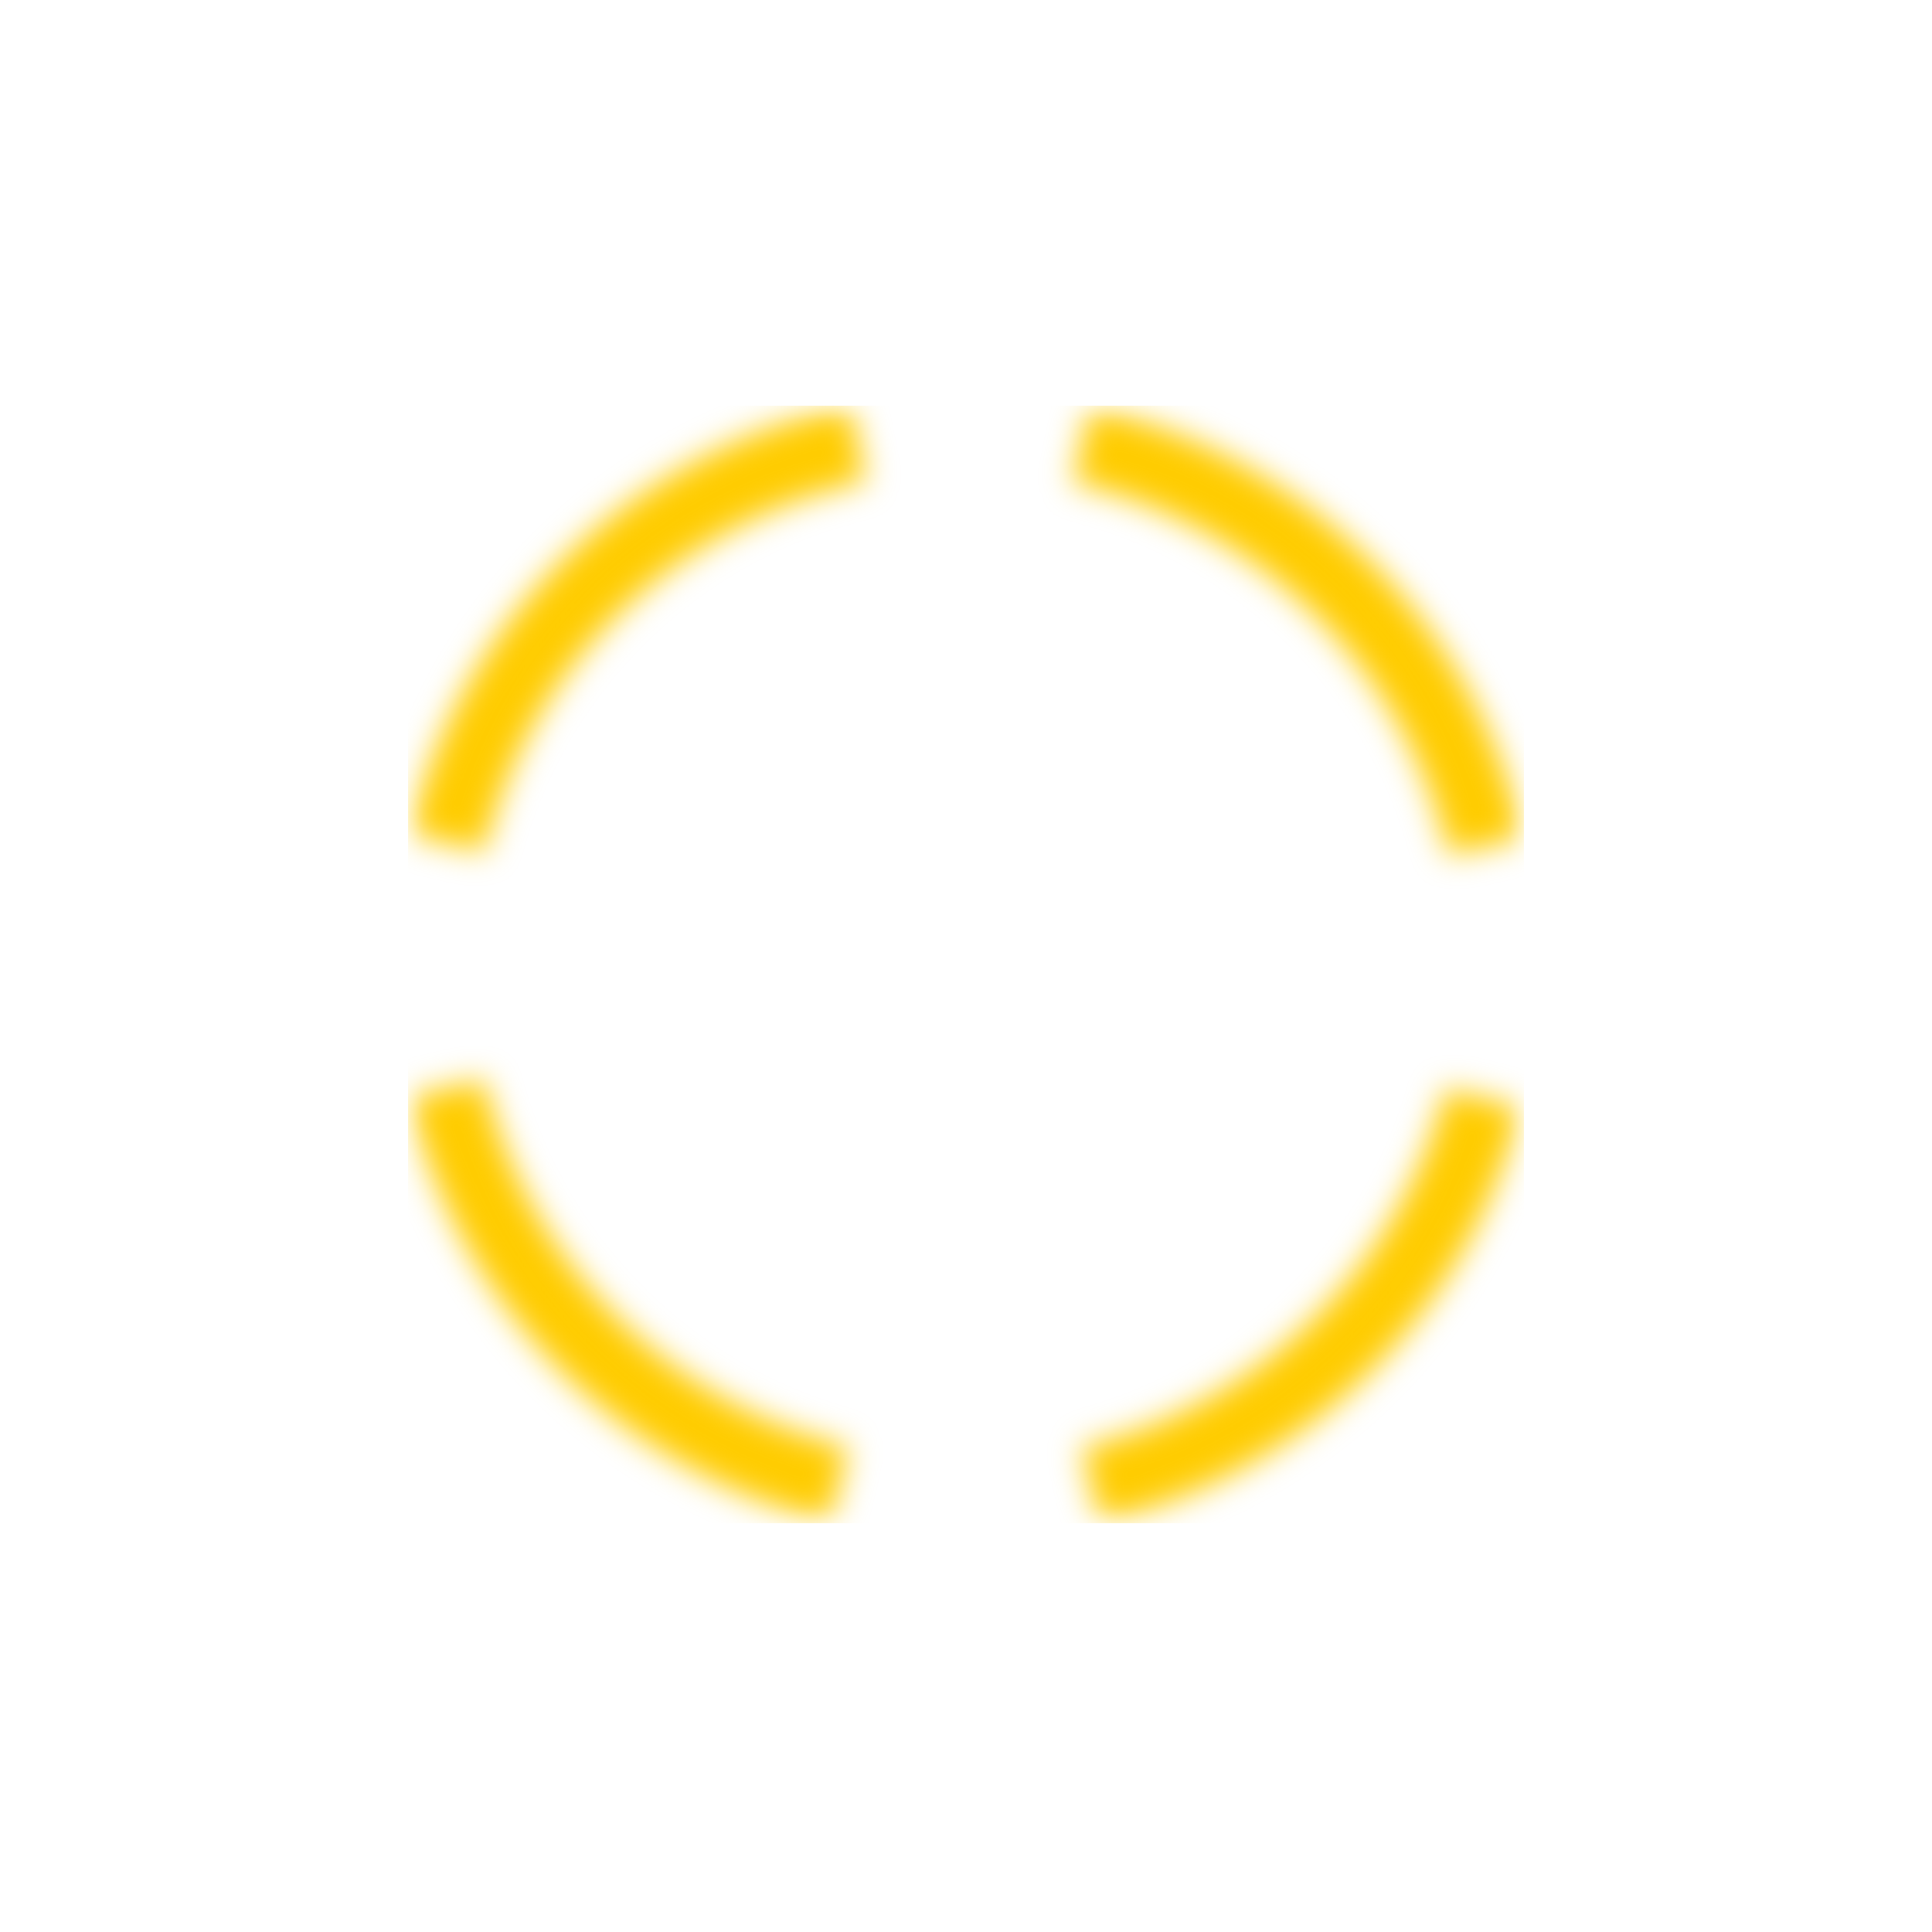
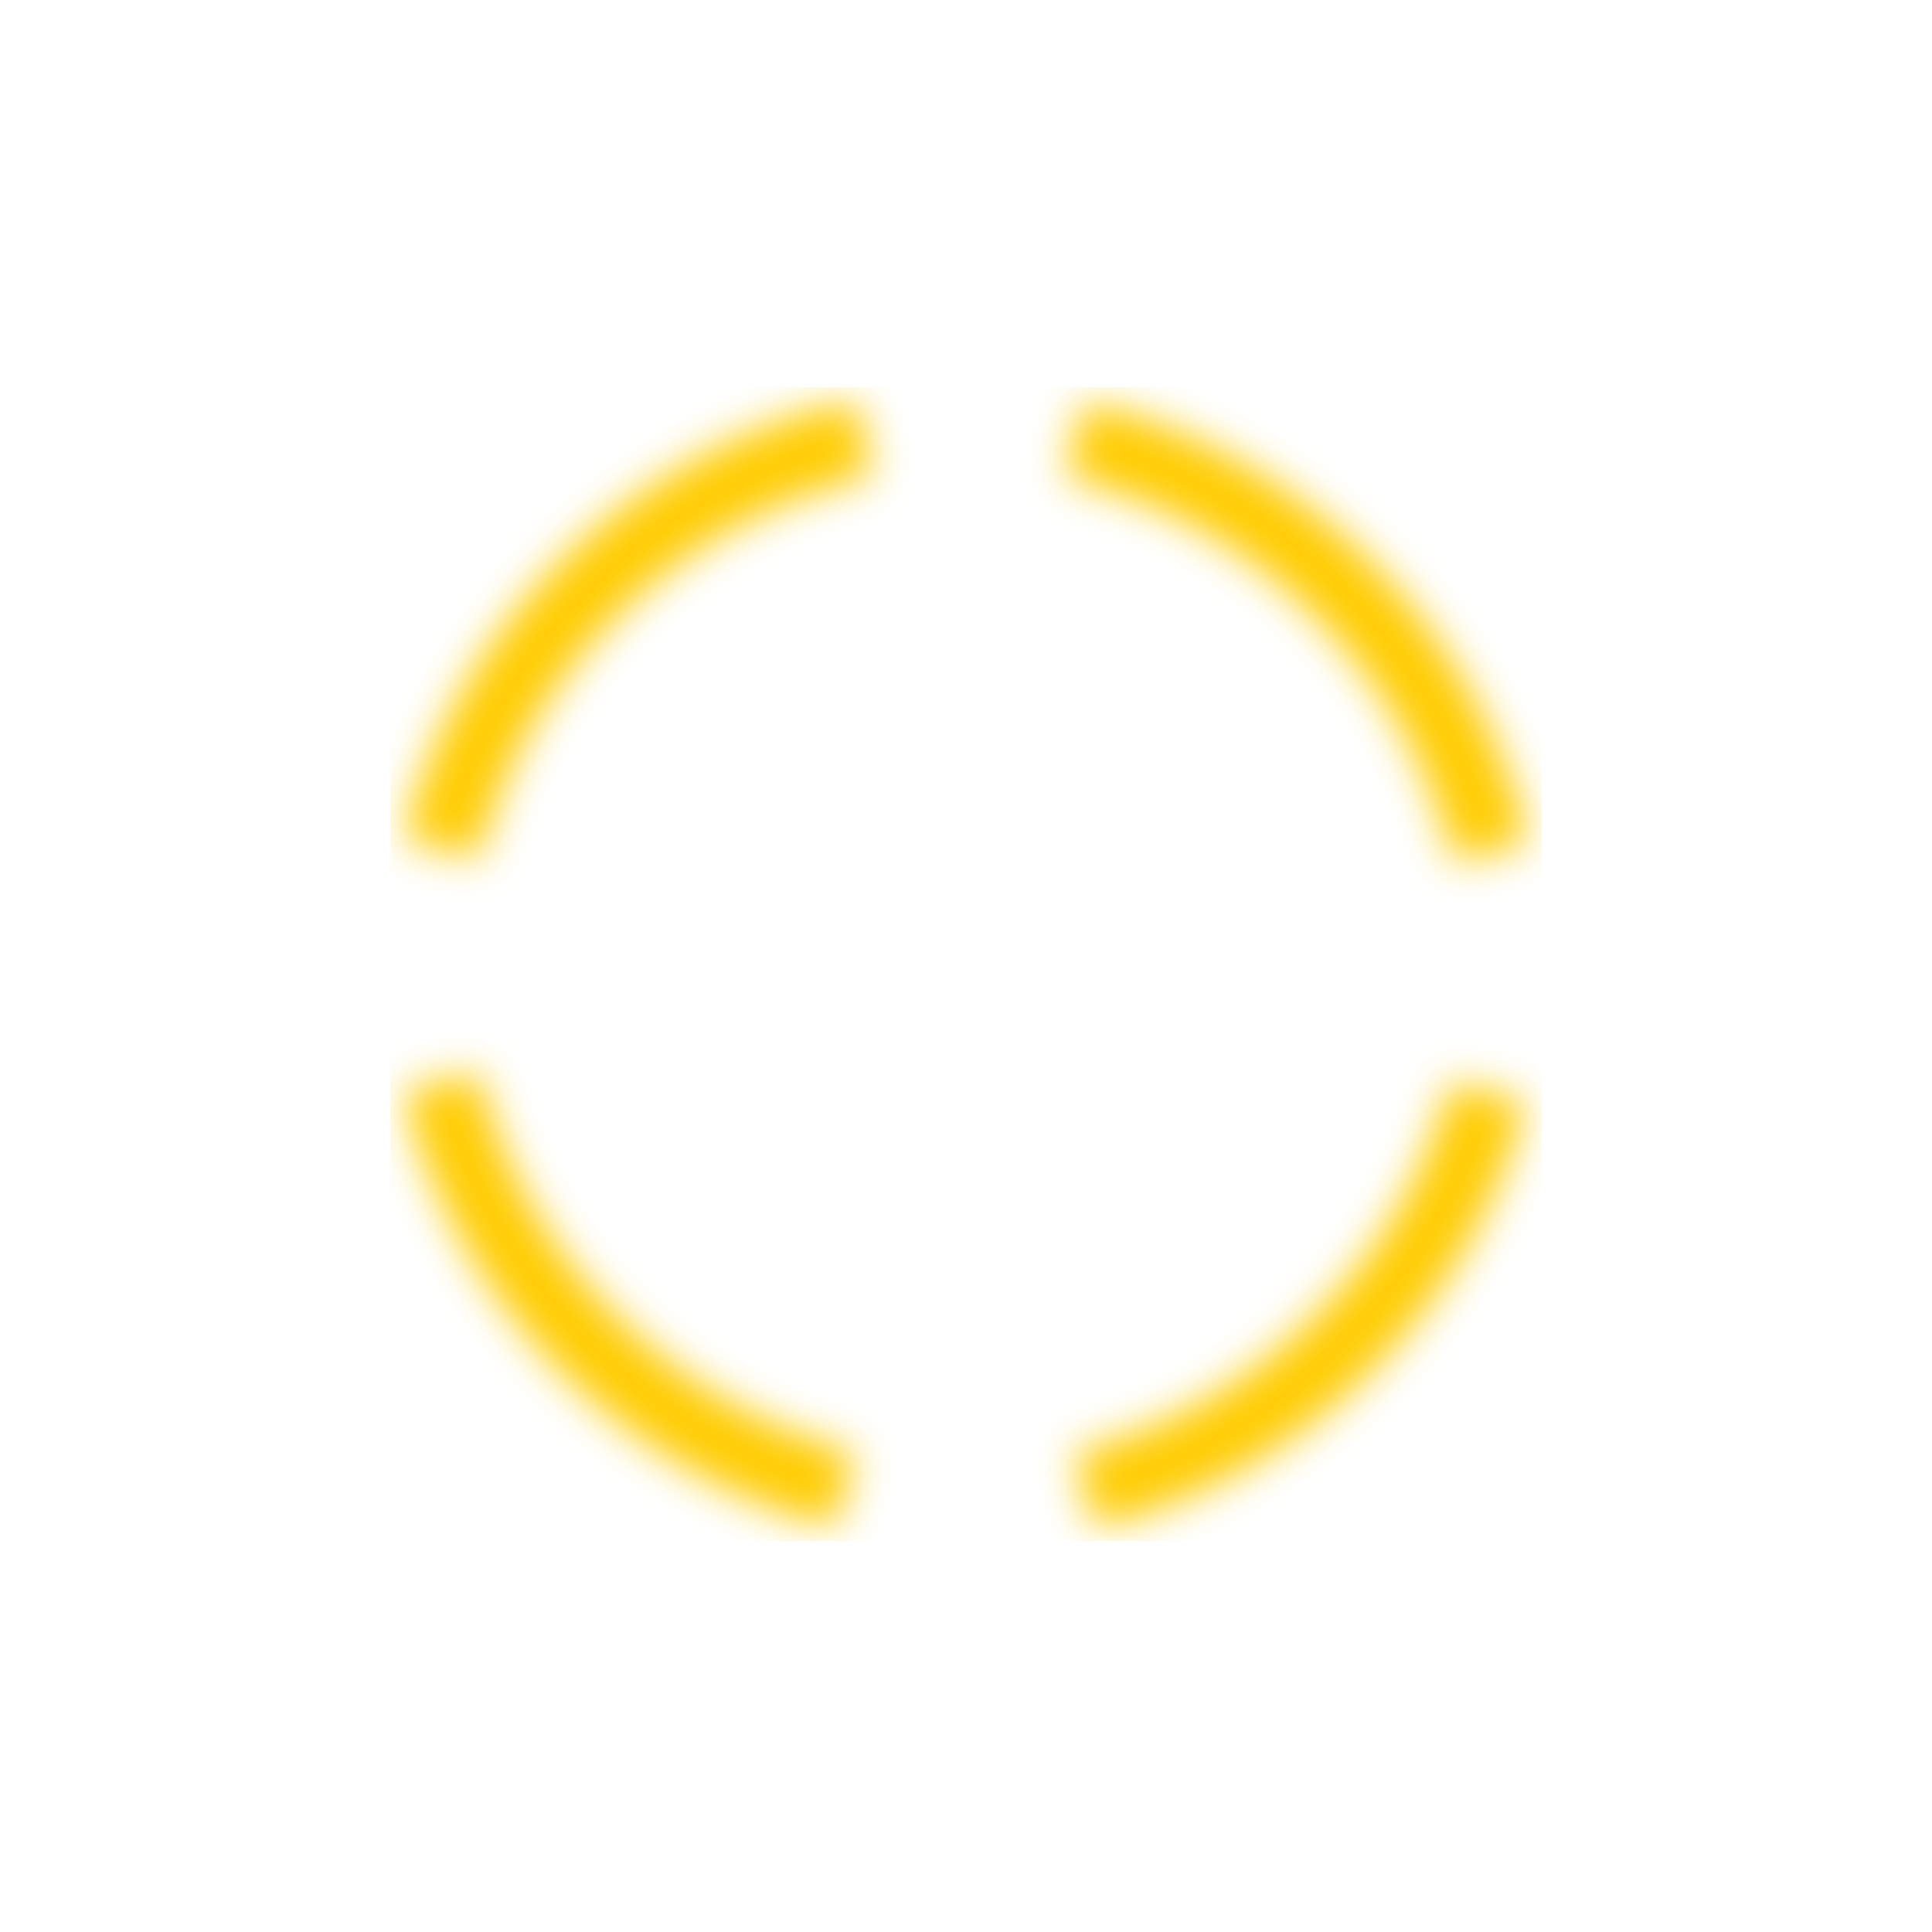
<svg xmlns="http://www.w3.org/2000/svg" width="512" height="512" viewBox="0 0 512 512" id="svg2" version="1.1">
  <defs id="defs4">
-     <filter style="color-interpolation-filters:sRGB" id="filter4793" x="-0.036" width="1.072" y="-0.036" height="1.072">
-       <feGaussianBlur stdDeviation="3.745" id="feGaussianBlur4795" />
+     <filter style="color-interpolation-filters:sRGB" id="filter4141" x="-0.048" width="1.096" y="-0.048" height="1.096">
+       <feGaussianBlur stdDeviation="4.993" id="feGaussianBlur4143" />
    </filter>
  </defs>
  <g id="layer1" transform="translate(0,-540.3622)">
-     <path style="color:#000000;clip-rule:nonzero;display:inline;overflow:visible;visibility:visible;opacity:1;isolation:auto;mix-blend-mode:normal;color-interpolation:sRGB;color-interpolation-filters:linearRGB;solid-color:#000000;solid-opacity:1;fill:none;fill-opacity:1;fill-rule:nonzero;stroke:#ffcc00;stroke-width:18.637;stroke-linecap:butt;stroke-linejoin:round;stroke-miterlimit:4;stroke-dasharray:none;stroke-dashoffset:0;stroke-opacity:1;filter:url(#filter4793);color-rendering:auto;image-rendering:auto;shape-rendering:auto;text-rendering:auto;enable-background:accumulate" d="m 283.64,671.354 c 48.139,10.596 86.115,48.289 97.122,96.272 m -0.697,60.356 c -11.653,45.862 -48.068,81.842 -94.176,92.871 m -60.295,-0.125 C 178.947,909.364 142.311,872.439 131.362,825.632 m 0.063,-58.806 c 11.387,-48.209 50.034,-85.886 98.773,-95.862" id="path4136" transform="matrix(1.105124,0,0,1.105124,-26.91819,-83.66894)" />
+     <path style="color:#000000;clip-rule:nonzero;display:inline;overflow:visible;visibility:visible;opacity:1;isolation:auto;mix-blend-mode:normal;color-interpolation:sRGB;color-interpolation-filters:linearRGB;solid-color:#000000;solid-opacity:1;fill:none;fill-opacity:1;fill-rule:nonzero;stroke:#ffcc00;stroke-width:18.637;stroke-linecap:butt;stroke-linejoin:round;stroke-miterlimit:4;stroke-dasharray:none;stroke-dashoffset:0;stroke-opacity:1;filter:url(#filter4141);color-rendering:auto;image-rendering:auto;shape-rendering:auto;text-rendering:auto;enable-background:accumulate" d="m 281.847,671.354 c 48.139,10.596 87.908,50.082 98.915,98.065 m -0.697,56.771 c -11.653,45.862 -49.861,83.635 -95.969,94.664 m -56.71,-0.125 C 180.74,909.364 142.311,870.646 131.362,823.839 m 0.063,-55.221 c 11.387,-48.209 51.827,-87.679 100.566,-97.655" id="path4136" transform="matrix(1.115575,0,0,1.115575,-29.59448,-91.98756)" />
  </g>
</svg>
